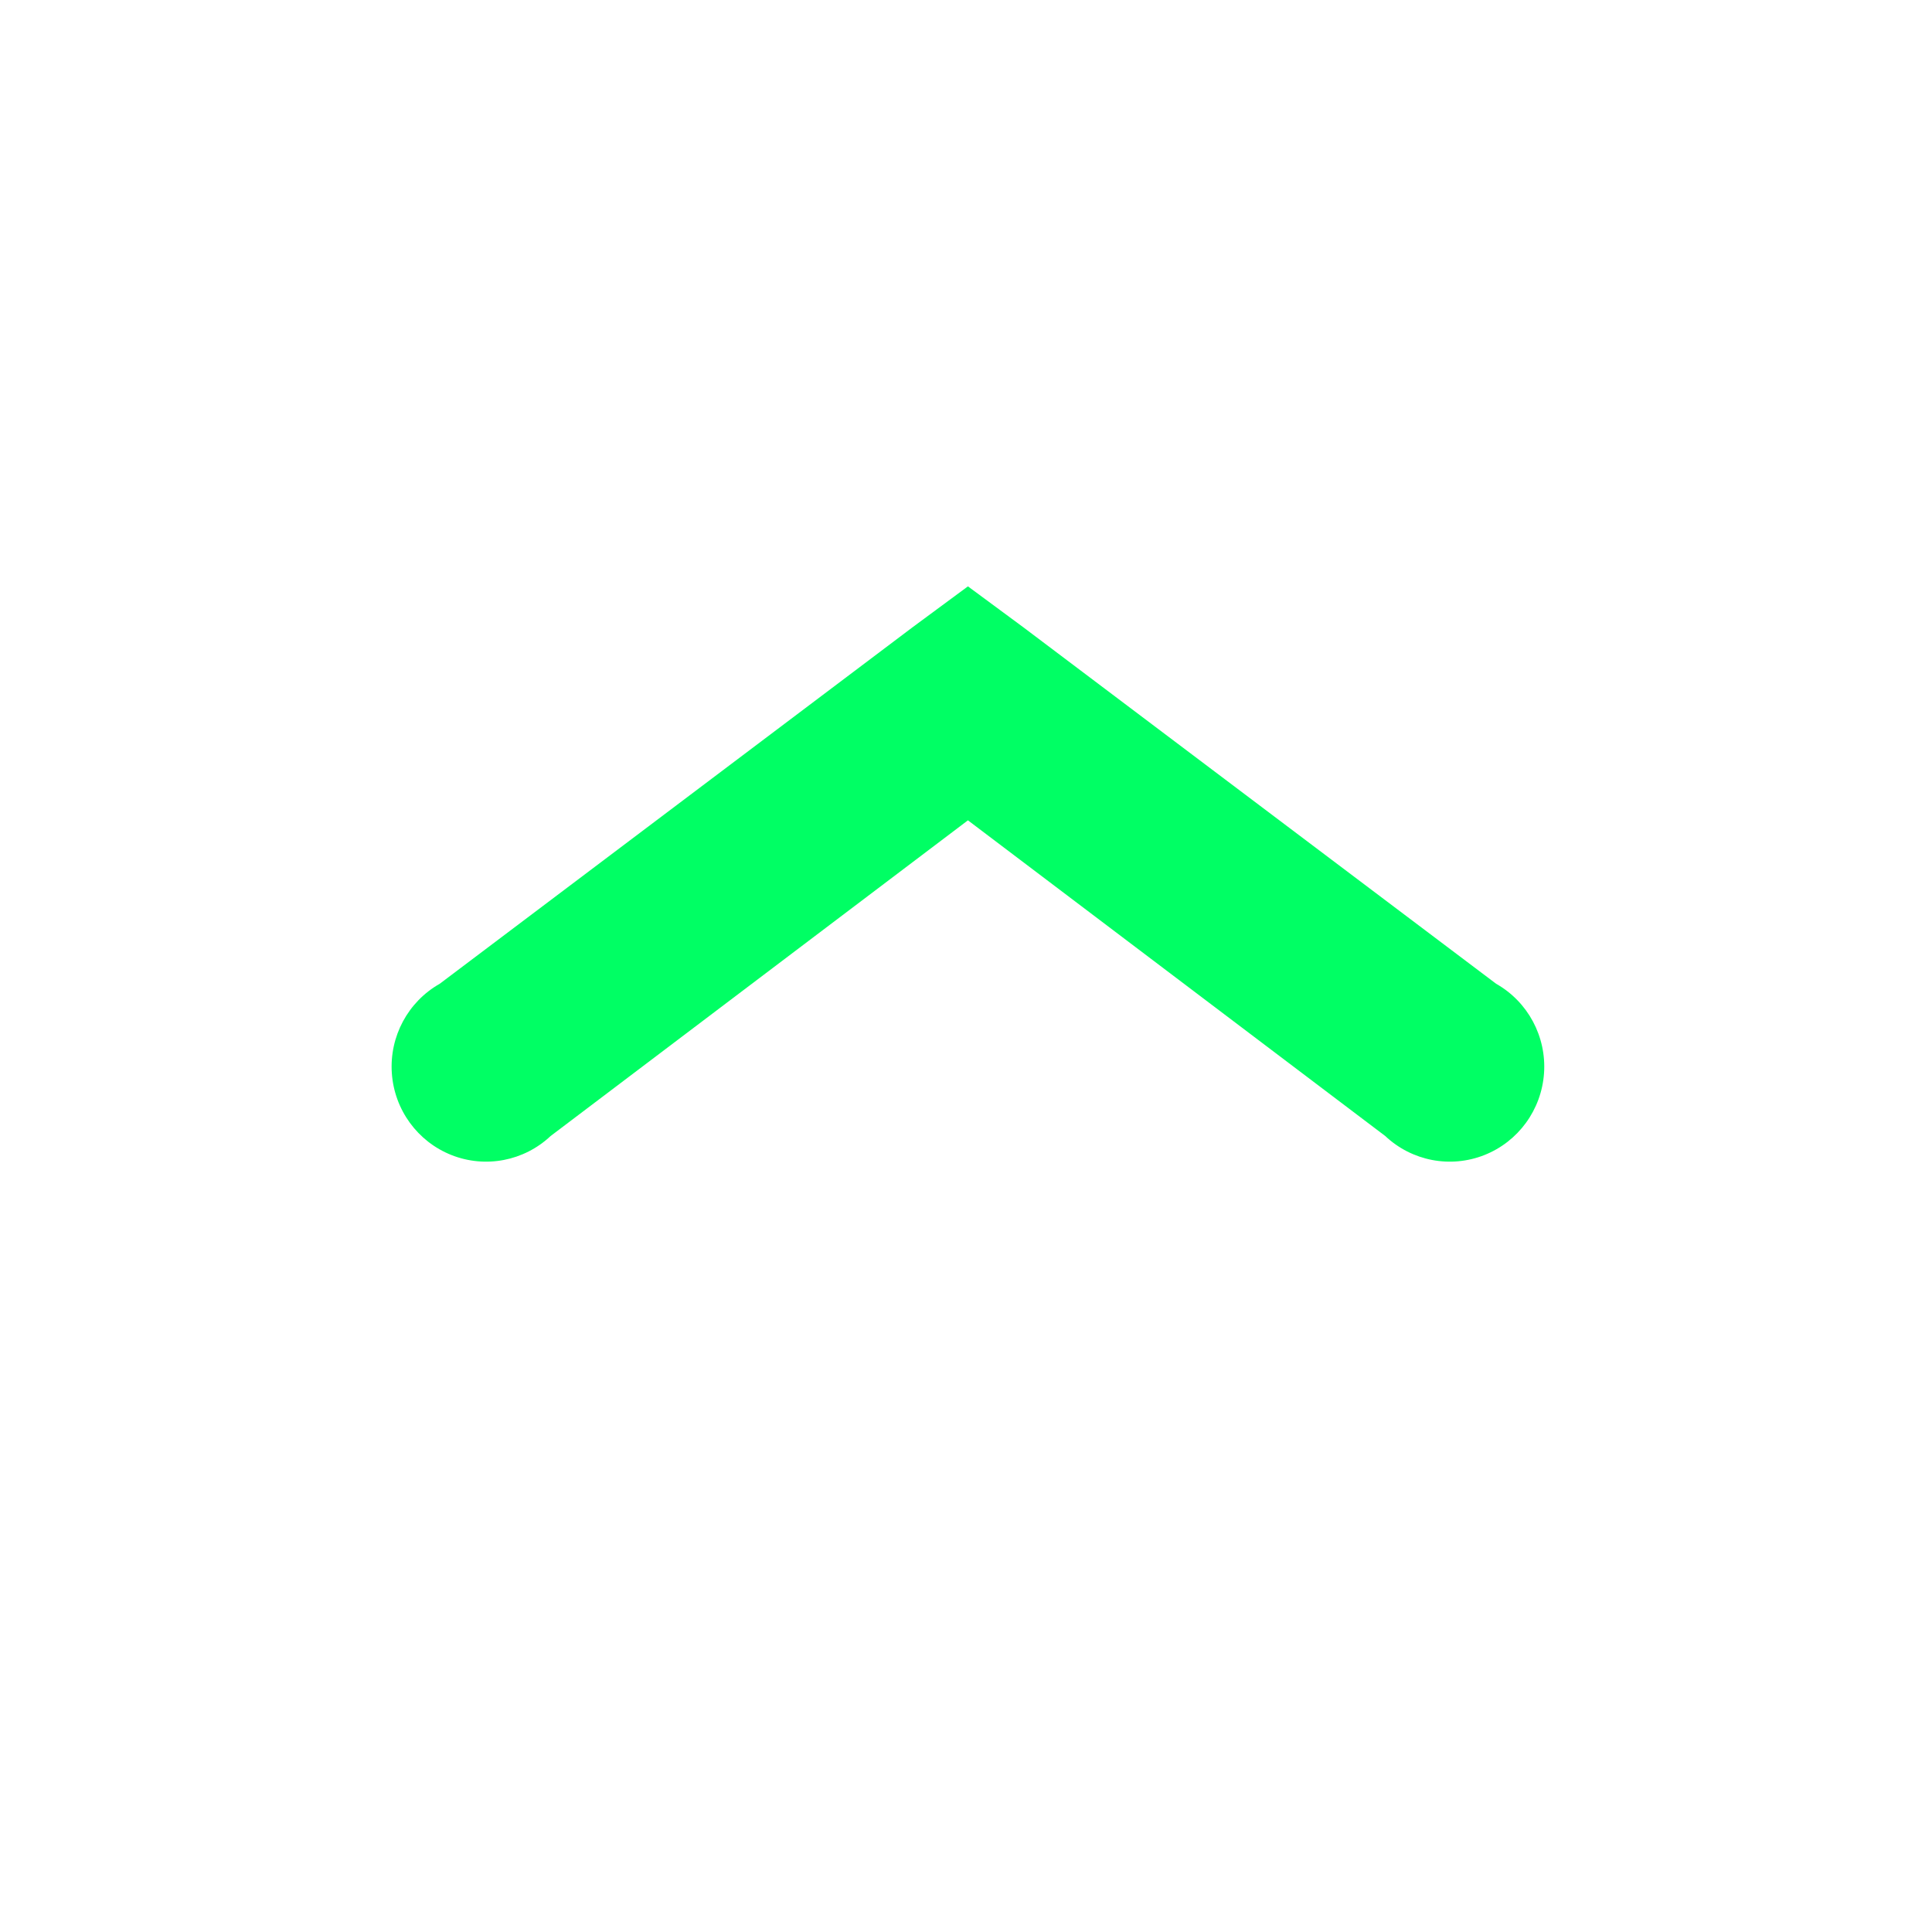
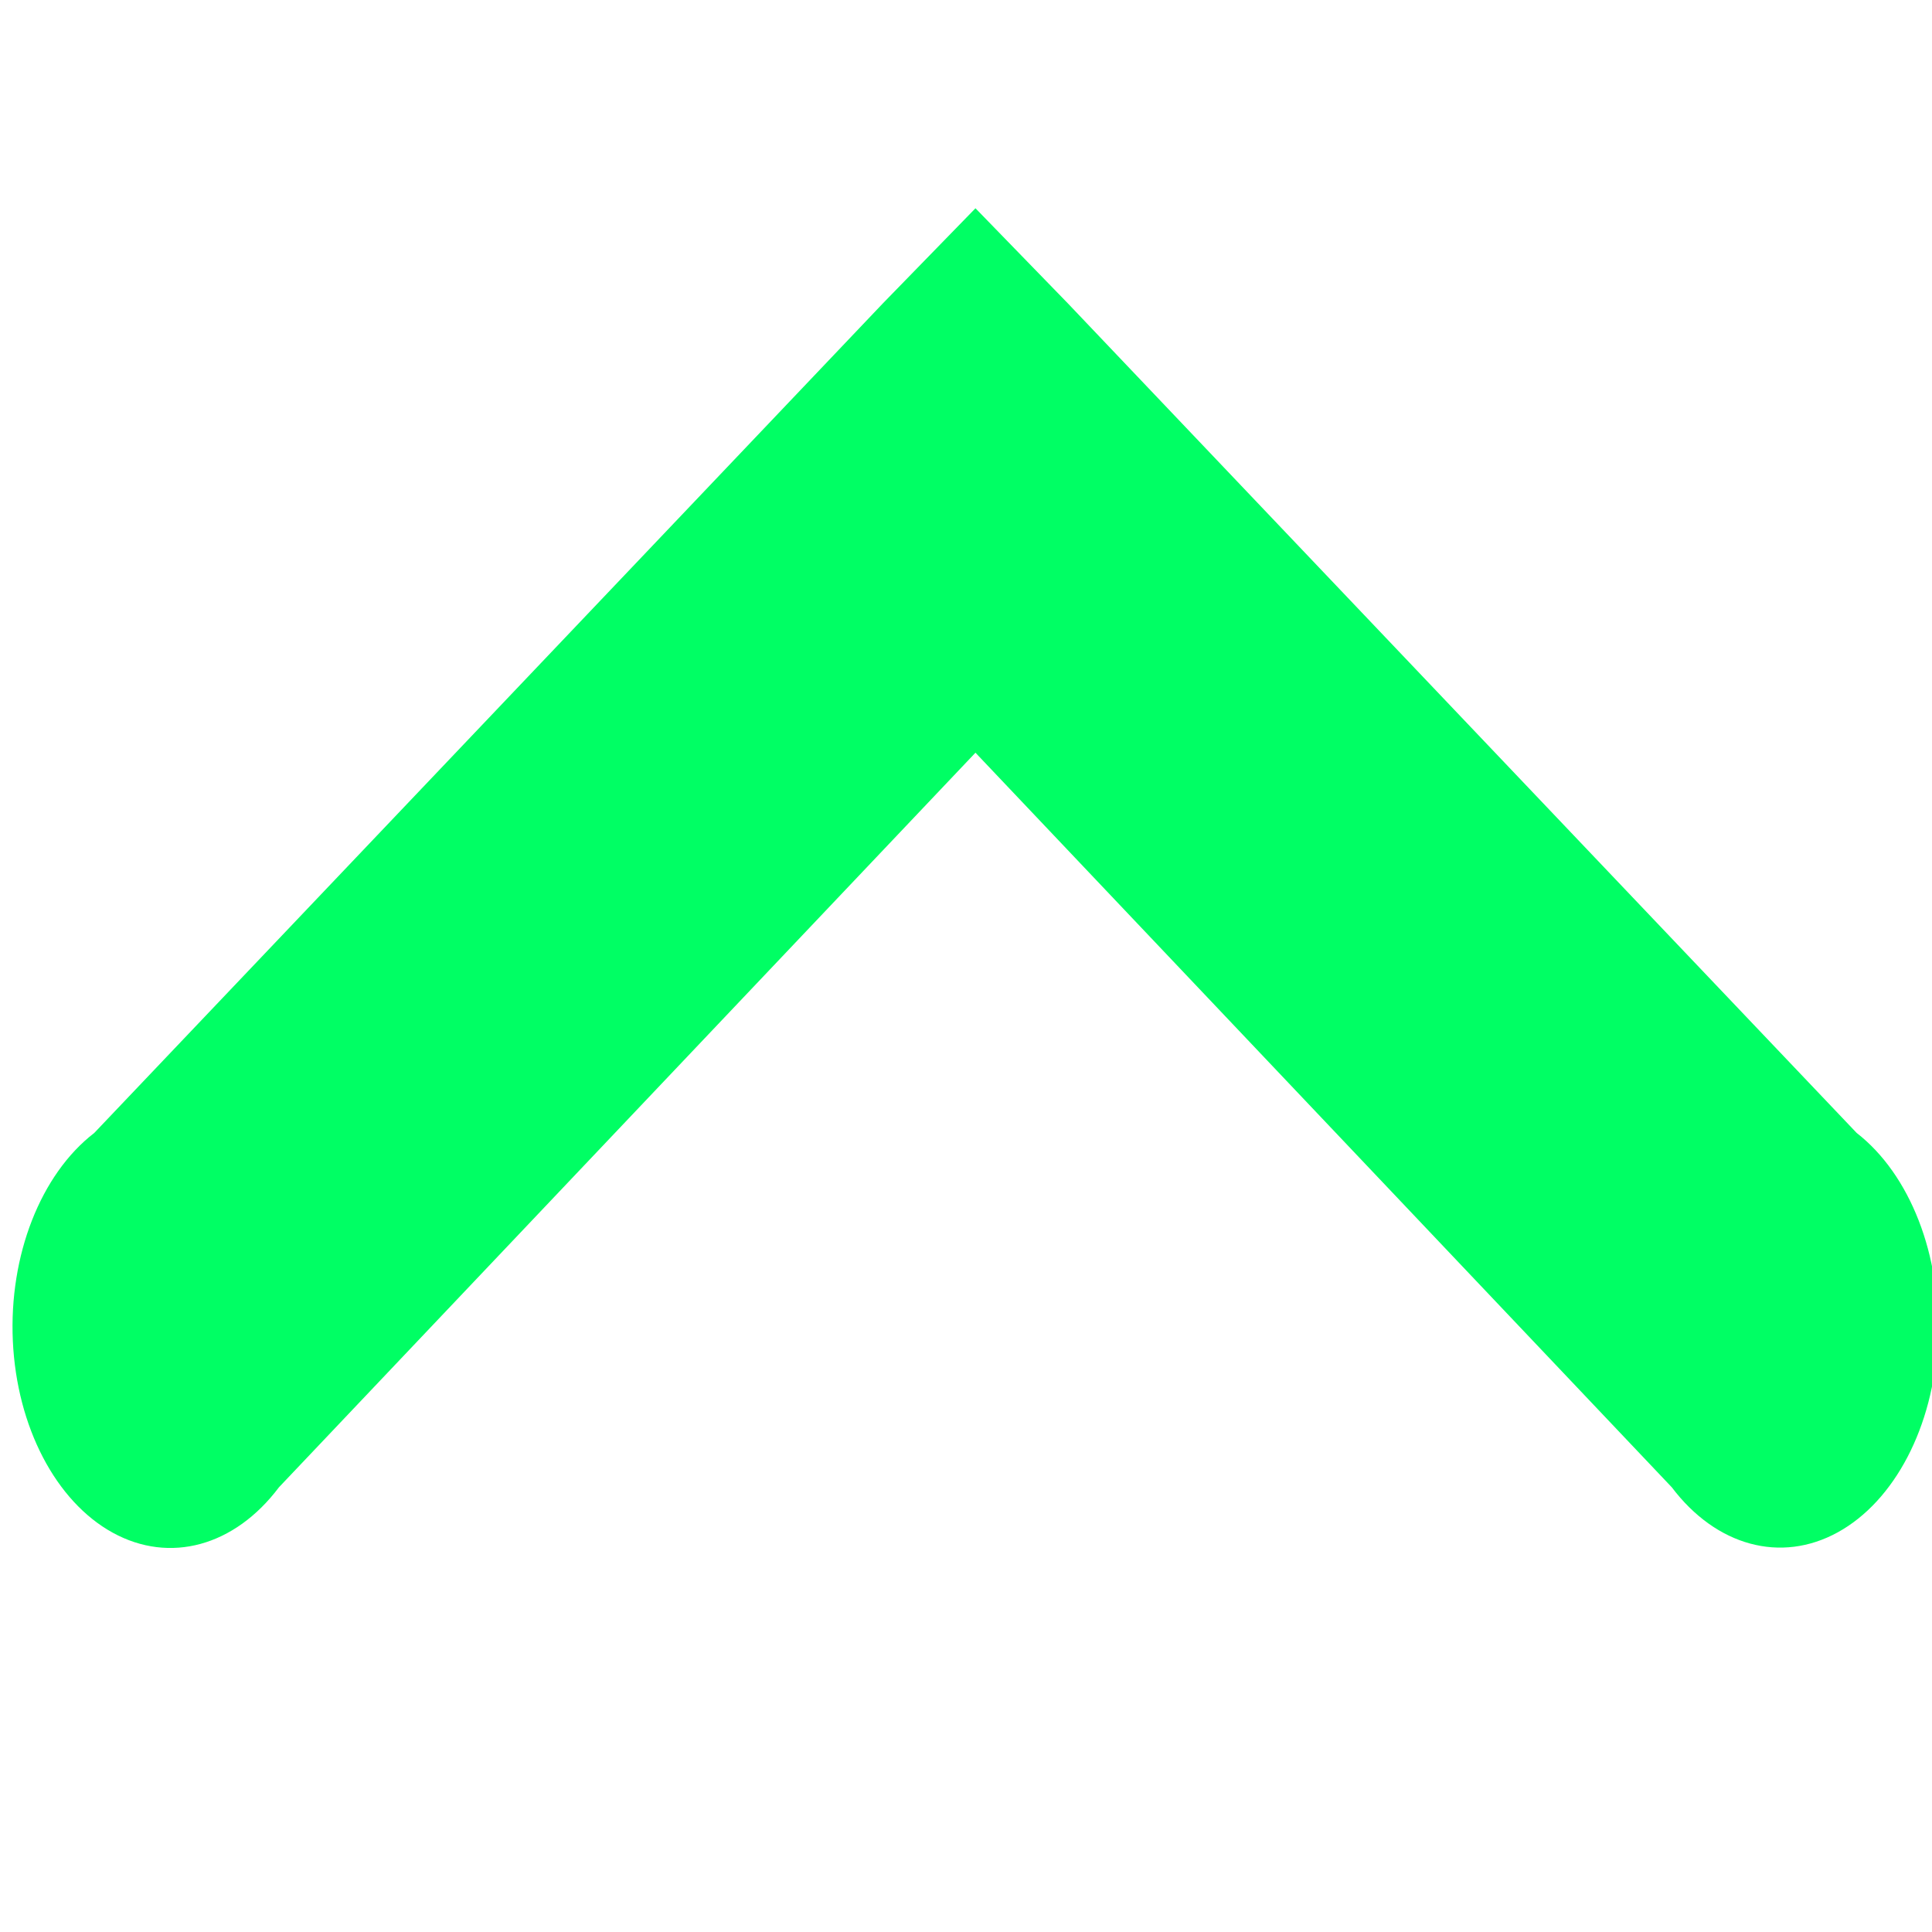
<svg xmlns="http://www.w3.org/2000/svg" width="10" height="10" id="svg3795" version="1.1">
  <defs id="defs3797" />
-   <path style="color:#000000;font-style:normal;font-variant:normal;font-weight:normal;font-stretch:normal;font-size:medium;line-height:normal;font-family:Sans;-inkscape-font-specification:Sans;text-indent:0;text-align:start;text-decoration:none;text-decoration-line:none;letter-spacing:normal;word-spacing:normal;text-transform:none;direction:ltr;block-progression:tb;writing-mode:lr-tb;baseline-shift:baseline;text-anchor:start;display:inline;overflow:visible;visibility:visible;fill:#00ff64;fill-opacity:1;stroke:none;stroke-width:1.6;marker:none;enable-background:accumulate" d="M 5.01,3.035 4.723,3.247 2.276,5.092 a 0.489,0.492 0 1 0 0.574,0.788 l 2.16,-1.634 2.16,1.634 A 0.489,0.492 0 1 0 7.744,5.092 L 5.297,3.247 5.01,3.035 Z" id="path2998-3-0" />
+   <path style="color:#000000;font-style:normal;font-variant:normal;font-weight:normal;font-stretch:normal;font-size:medium;line-height:normal;font-family:Sans;-inkscape-font-specification:Sans;text-indent:0;text-align:start;text-decoration:none;text-decoration-line:none;letter-spacing:normal;word-spacing:normal;text-transform:none;direction:ltr;block-progression:tb;writing-mode:lr-tb;baseline-shift:baseline;text-anchor:start;display:inline;overflow:visible;visibility:visible;fill:#00ff64;fill-opacity:1;stroke:none;stroke-width:1.6;marker:none;enable-background:accumulate" d="M 5.049,1.078 4.57,1.57 0.488,5.864 A 0.817,1.145 0 1 0 1.444,7.698 L 5.049,3.896 8.653,7.698 A 0.817,1.145 0 1 0 9.61,5.864 L 5.527,1.57 5.049,1.078 Z" id="path2998-3-0" />
</svg>
